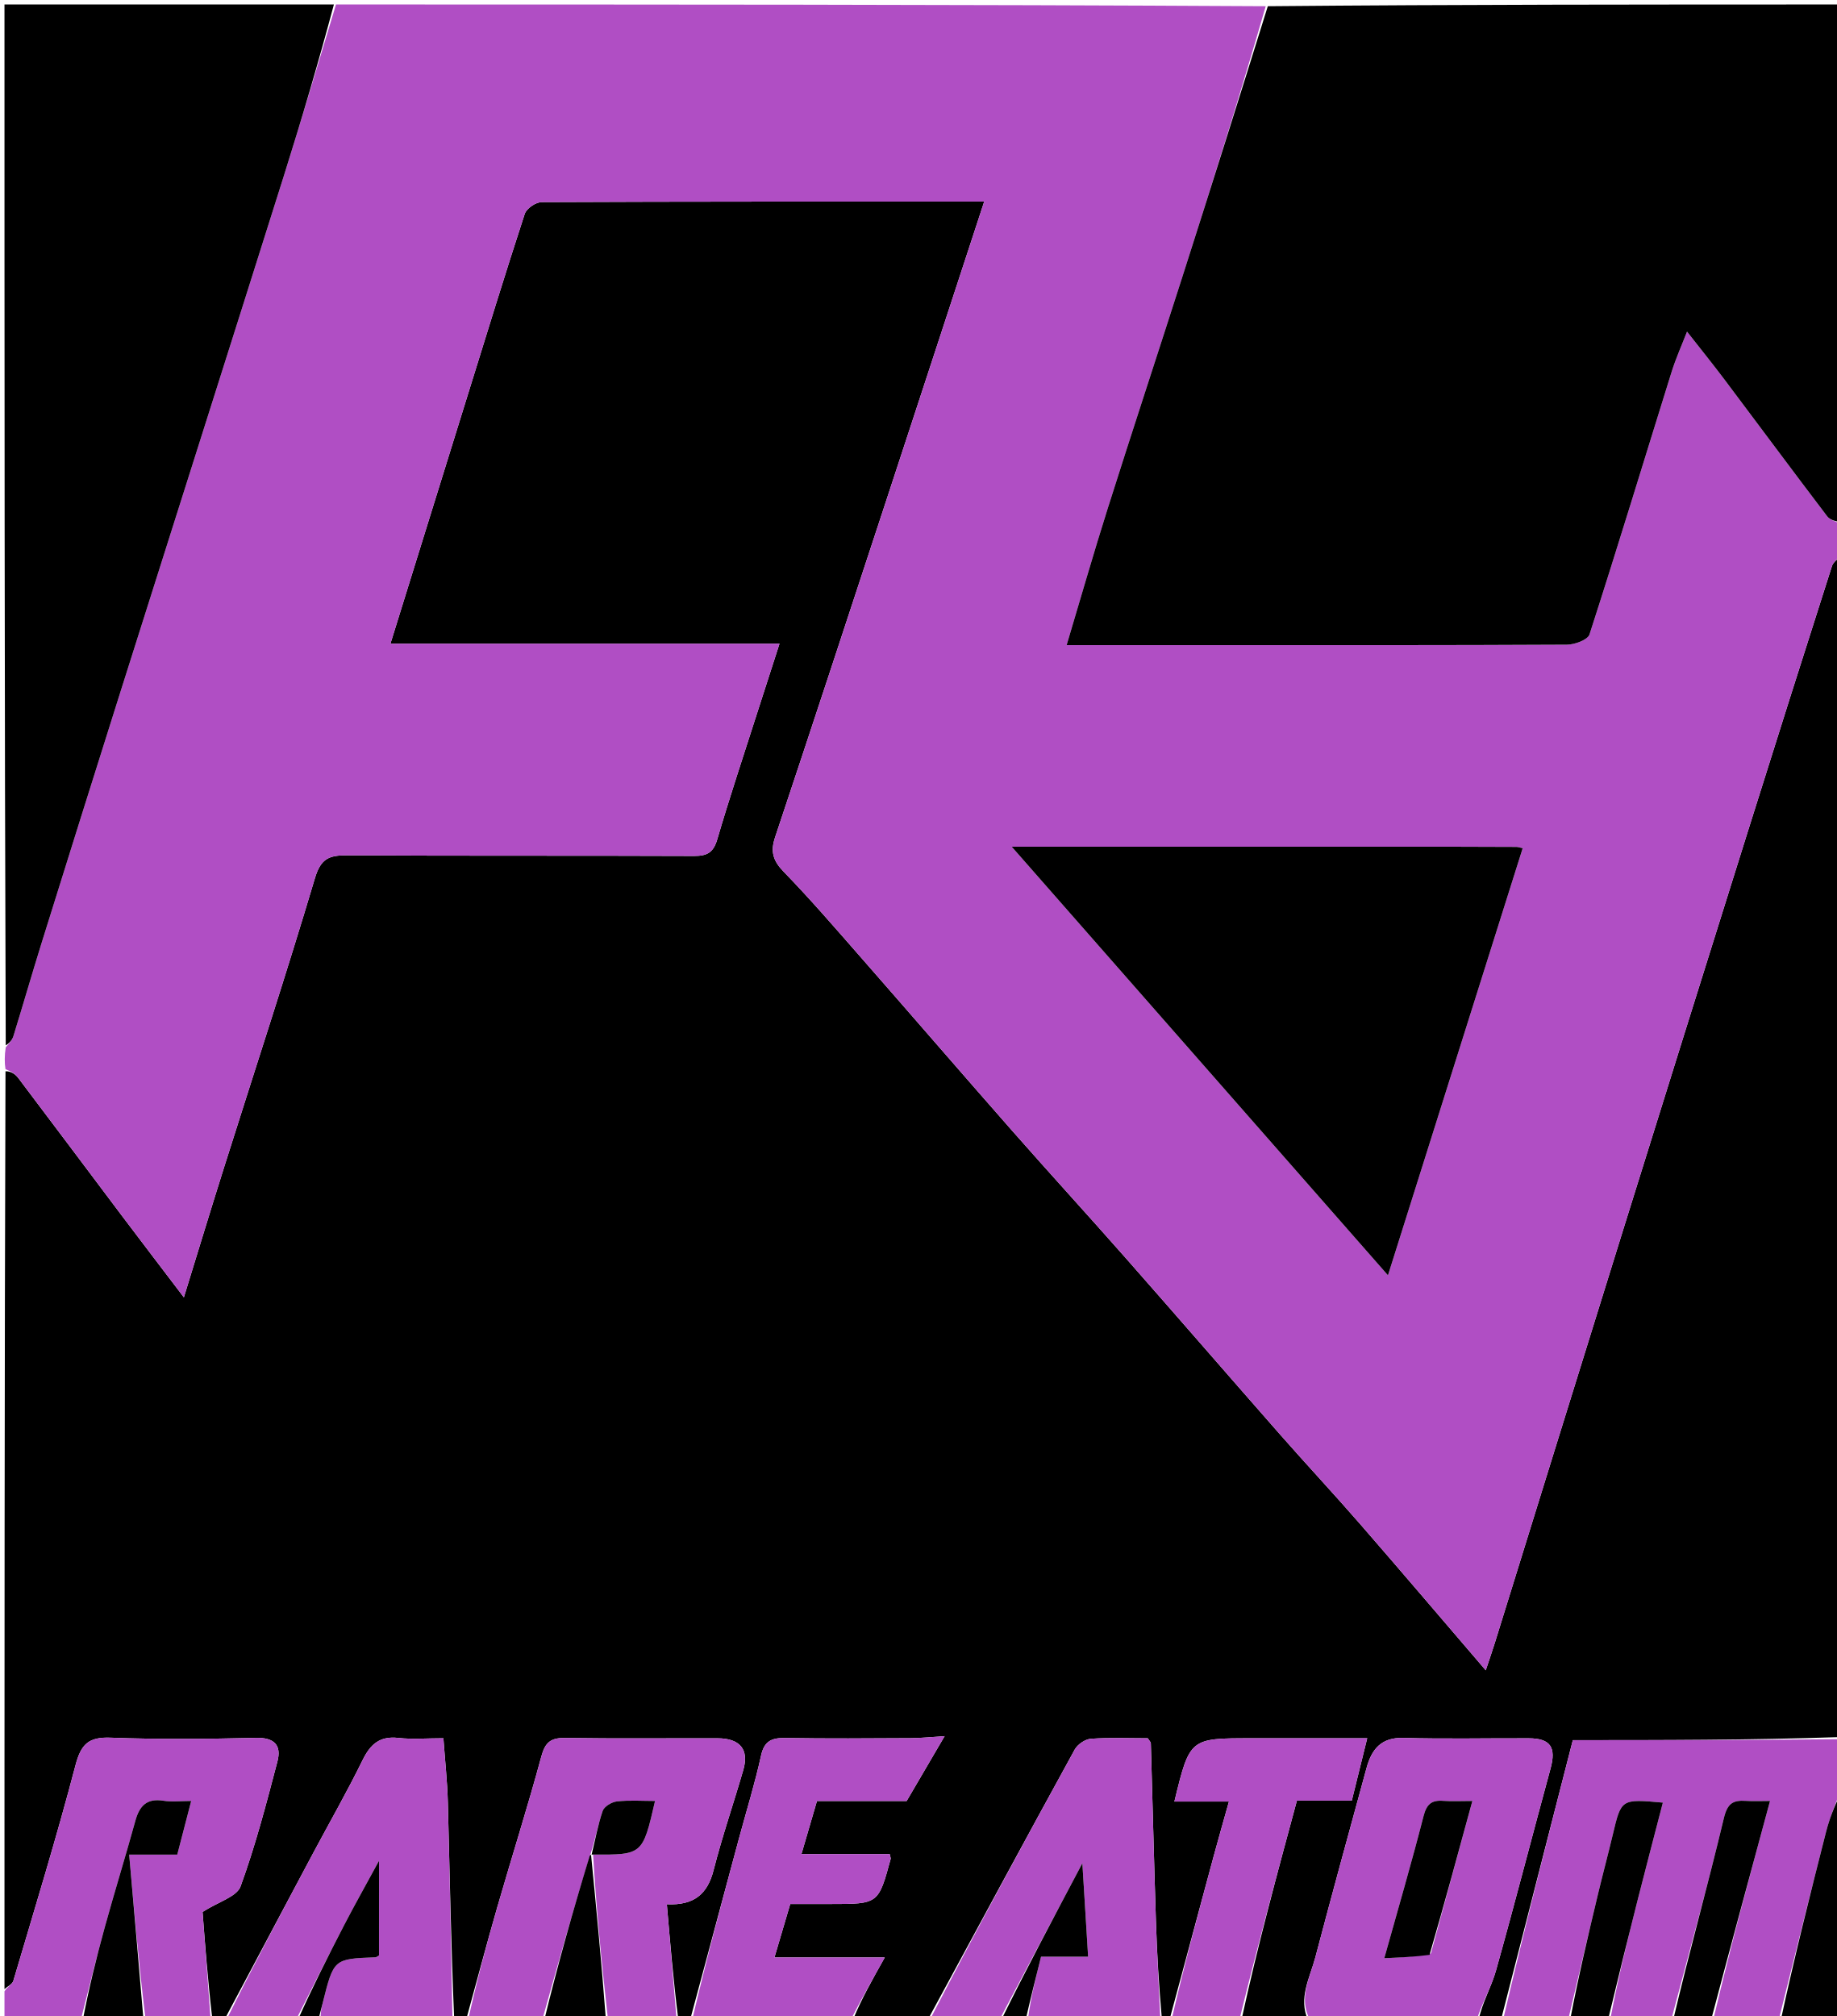
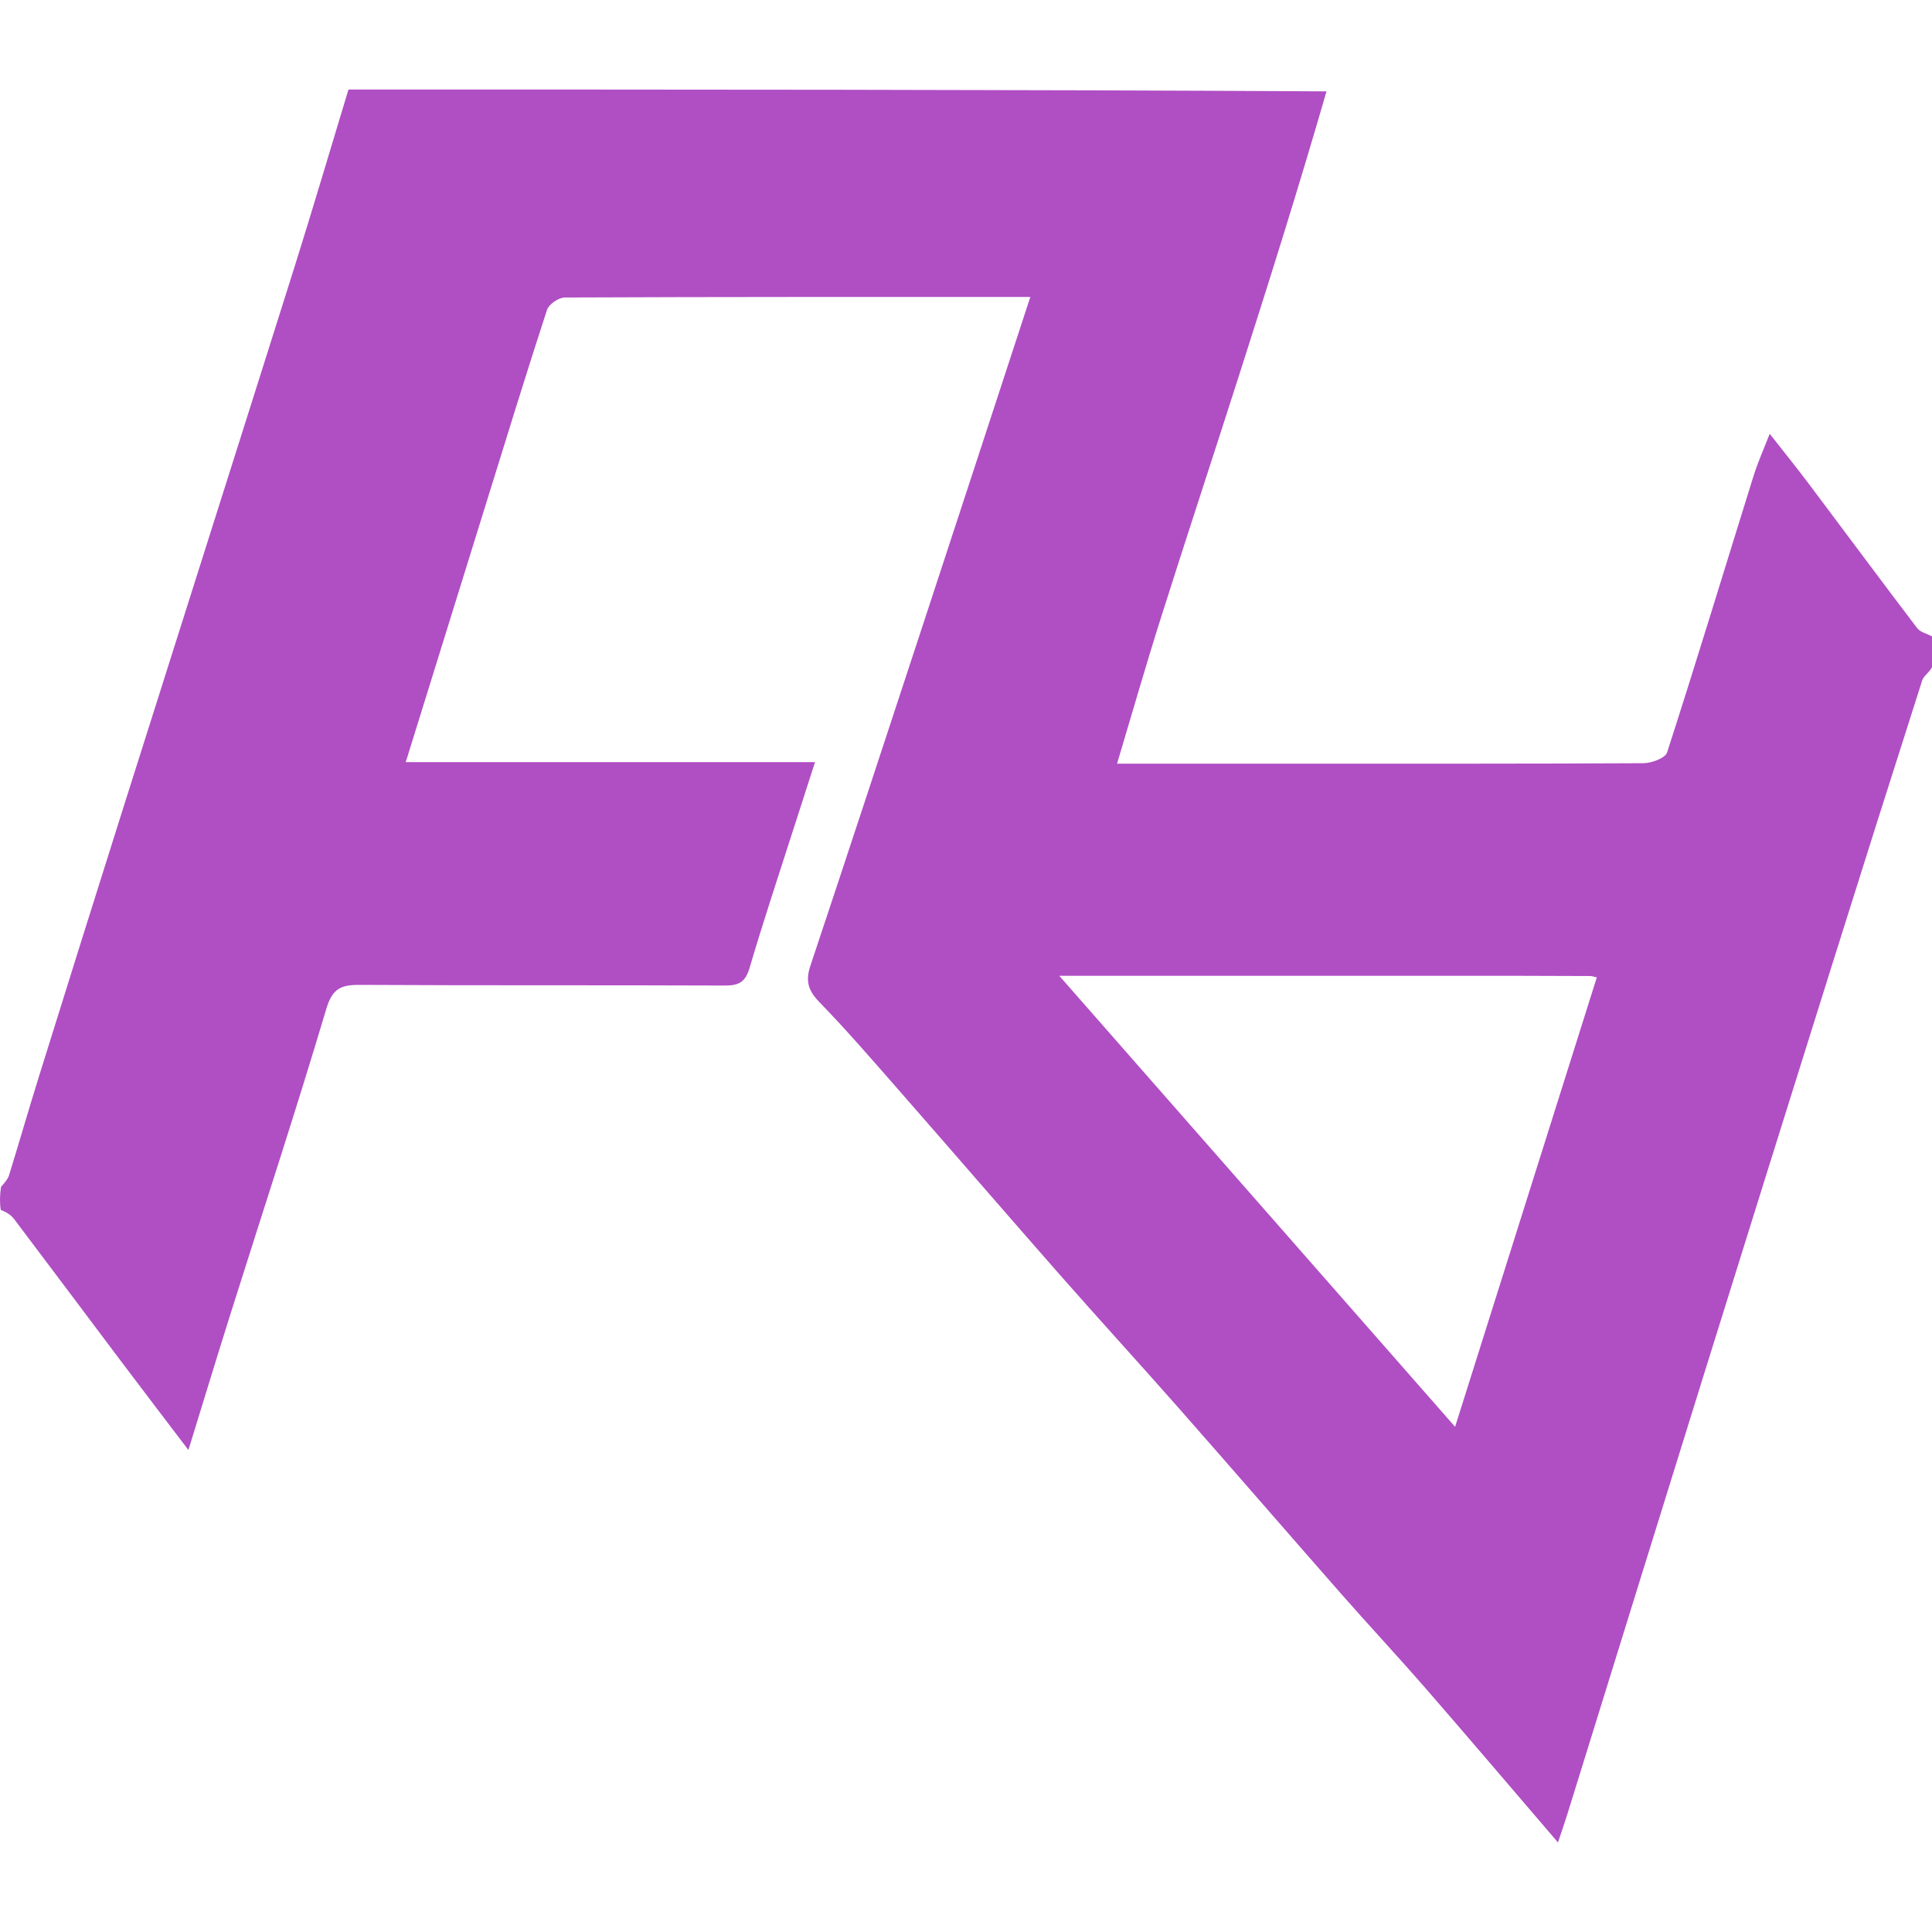
- <svg xmlns="http://www.w3.org/2000/svg" version="1.1" id="Layer_1" x="0px" y="0px" width="100%" viewBox="0 0 410 450" enable-background="new 0 0 410 450" xml:space="preserve">
-   <path fill="#000000" opacity="1" stroke="none" d=" M154,451   C153.25,451 152.5,451 151.375,450.554   C150.287,441.812 149.573,433.516 148.846,425.063   C154.981,425.339 157.927,422.751 159.285,417.431   C161.207,409.903 163.757,402.537 165.918,395.066   C167.236,390.508 165.175,388.024 160.186,388.01   C148.854,387.979 137.52,388.107 126.191,387.932   C122.995,387.883 121.702,388.854 120.838,392.046   C117.786,403.322 114.242,414.463 111.002,425.689   C108.574,434.099 106.327,442.561 104,451   C103.25,451 102.5,451 101.375,450.531   C100.667,434.141 100.386,418.218 99.967,402.299   C99.844,397.607 99.327,392.926 98.973,388   C95.21,388 92.034,388.282 88.929,387.931   C84.784,387.462 82.686,389.312 80.943,392.867   C77.503,399.884 73.612,406.679 69.931,413.578   C63.278,426.047 56.643,438.526 50,451   C49.25,451 48.5,451 47.375,450.546   C46.366,441.811 45.733,433.53 45.216,426.775   C48.774,424.494 52.855,423.375 53.696,421.073   C57.015,411.984 59.465,402.562 61.925,393.181   C62.876,389.556 61.246,387.815 57.095,387.914   C46.296,388.171 35.476,388.279 24.686,387.875   C19.737,387.69 18.079,389.341 16.835,394.086   C12.606,410.213 7.706,426.166 2.974,442.159   C2.754,442.902 1.678,443.392 1,444   C1,375.979 1,307.958 1.226,239.128   C2.33,239.074 3.378,239.702 4.062,240.605   C11.749,250.76 19.368,260.967 27.032,271.14   C31.587,277.187 36.189,283.2 41.043,289.588   C44.183,279.421 47.038,270.003 50.001,260.619   C56.796,239.094 63.851,217.647 70.297,196.018   C71.595,191.664 73.435,190.902 77.397,190.924   C103.229,191.071 129.063,190.954 154.895,191.064   C157.822,191.076 159.227,190.323 160.097,187.364   C162.892,177.859 166.031,168.455 169.05,159.016   C170.686,153.897 172.348,148.787 173.997,143.678   C144.649,143.678 115.96,143.678 87.153,143.678   C92.958,124.996 98.679,106.571 104.409,88.149   C108.603,74.664 112.739,61.16 117.129,47.739   C117.52,46.545 119.589,45.121 120.884,45.115   C153.712,44.97 186.54,45.001 219.681,45.001   C212.164,67.947 204.748,90.641 197.295,113.323   C189.233,137.859 181.179,162.397 173.005,186.896   C171.943,190.081 172.54,192.126 174.919,194.575   C180.894,200.723 186.497,207.238 192.152,213.69   C203.436,226.563 214.61,239.532 225.916,252.386   C234.305,261.923 242.885,271.292 251.281,280.823   C262.825,293.928 274.248,307.14 285.778,320.258   C291.668,326.959 297.762,333.482 303.617,340.214   C312.827,350.804 321.913,361.502 331.637,372.837   C332.498,370.248 333.113,368.495 333.664,366.723   C343.257,335.849 352.816,304.964 362.436,274.099   C371.616,244.647 380.836,215.208 390.078,185.776   C396.306,165.942 402.588,146.126 408.925,126.327   C409.215,125.423 410.29,124.77 411,124   C411,211.688 411,299.375 410.571,387.745   C390.54,388.428 370.938,388.428 351.072,388.428   C345.734,409.21 340.367,430.105 335,451   C333.611,451 332.222,451 330.072,450.752   C330.875,446.958 332.886,443.538 333.925,439.843   C338.136,424.86 342.004,409.78 346.099,394.764   C347.389,390.033 346.107,388.031 341.227,388.011   C331.906,387.974 322.578,388.194 313.265,387.923   C308.24,387.776 306.157,390.519 305.023,394.661   C301.172,408.732 297.314,422.803 293.596,436.91   C292.386,441.498 289.727,445.991 292,451   C287.311,451 282.621,451 277.156,450.676   C280.729,434.279 285.079,418.207 289.484,401.932   C293.668,401.932 297.629,401.932 301.735,401.932   C302.933,397.09 304.073,392.48 305.181,388   C296.098,388 287.682,388 279.265,388   C265.571,388 265.571,388 262.136,402.13   C266.127,402.13 269.995,402.13 274.312,402.13   C273.087,406.504 272.018,410.226 271.005,413.962   C267.659,426.305 264.334,438.654 261,451   C260.556,451 260.111,451 259.333,450.542   C258.666,443.001 258.248,435.921 258.018,428.834   C257.588,415.6 257.27,402.362 256.88,389.126   C256.872,388.853 256.564,388.588 256.197,388.003   C252.092,388.003 247.781,387.816 243.505,388.117   C242.224,388.207 240.522,389.373 239.888,390.527   C228.844,410.64 217.937,430.828 207,451   C201.645,451 196.29,451 190.473,450.633   C192.36,446.078 194.709,441.892 197.493,436.93   C188.878,436.93 181.049,436.93 172.869,436.93   C174.146,432.607 175.236,428.917 176.393,425   C179.5,425 182.481,425 185.463,425   C196.078,425 196.079,425 198.809,414.92   C198.847,414.777 198.75,414.597 198.595,413.857   C192.218,413.857 185.71,413.857 178.892,413.857   C180.155,409.54 181.235,405.844 182.358,402.007   C189.257,402.007 195.894,402.007 202.379,402.007   C205.303,397.012 208.086,392.259 210.855,387.529   C208.123,387.7 205.717,387.966 203.309,387.979   C193.992,388.03 184.673,388.101 175.359,387.943   C172.314,387.891 170.608,388.542 169.874,391.878   C168.519,398.042 166.643,404.091 164.997,410.192   C161.327,423.793 157.665,437.397 154,451  z" />
-   <path fill="#B04EC4" opacity="1" stroke="none" d=" M411,123.562   C410.29,124.77 409.215,125.423 408.925,126.327   C402.588,146.126 396.306,165.942 390.078,185.776   C380.836,215.208 371.616,244.647 362.436,274.099   C352.816,304.964 343.257,335.849 333.664,366.723   C333.113,368.495 332.498,370.248 331.637,372.837   C321.913,361.502 312.827,350.804 303.617,340.214   C297.762,333.482 291.668,326.959 285.778,320.258   C274.248,307.14 262.825,293.928 251.281,280.823   C242.885,271.292 234.305,261.923 225.916,252.386   C214.61,239.532 203.436,226.563 192.152,213.69   C186.497,207.238 180.894,200.723 174.919,194.575   C172.54,192.126 171.943,190.081 173.005,186.896   C181.179,162.397 189.233,137.859 197.295,113.323   C204.748,90.641 212.164,67.947 219.681,45.001   C186.54,45.001 153.712,44.97 120.884,45.115   C119.589,45.121 117.52,46.545 117.129,47.739   C112.739,61.16 108.603,74.664 104.409,88.149   C98.679,106.571 92.958,124.996 87.153,143.678   C115.96,143.678 144.649,143.678 173.997,143.678   C172.348,148.787 170.686,153.897 169.05,159.016   C166.031,168.455 162.892,177.859 160.097,187.364   C159.227,190.323 157.822,191.076 154.895,191.064   C129.063,190.954 103.229,191.071 77.397,190.924   C73.435,190.902 71.595,191.664 70.297,196.018   C63.851,217.647 56.796,239.094 50.001,260.619   C47.038,270.003 44.183,279.421 41.043,289.588   C36.189,283.2 31.587,277.187 27.032,271.14   C19.368,260.967 11.749,250.76 4.062,240.605   C3.378,239.702 2.33,239.074 1.226,238.659   C1,237.286 1,235.571 1.281,233.77   C2.049,232.883 2.725,232.142 2.993,231.276   C5.146,224.304 7.161,217.289 9.335,210.324   C15.227,191.442 21.147,172.569 27.112,153.71   C39.196,115.506 51.355,77.326 63.403,39.111   C67.396,26.447 71.142,13.706 75,1   C144.021,1 213.042,1 282.522,1.388   C276.651,21.718 270.355,41.672 263.979,61.601   C258.442,78.91 252.741,96.167 247.255,113.492   C244.086,123.499 241.201,133.595 238.083,144   C248.865,144 259.345,144 269.824,144   C296.469,144 323.113,144.044 349.757,143.9   C351.498,143.891 354.404,142.824 354.795,141.612   C361.075,122.165 367.007,102.605 373.096,83.096   C374.069,79.978 375.423,76.98 376.564,74.023   C379.576,77.87 382.316,81.256 384.933,84.734   C392.58,94.896 400.146,105.118 407.846,115.239   C408.514,116.117 409.931,116.426 411,117   C411,119.042 411,121.083 411,123.562  M323.497,188.999   C291.163,188.999 258.829,188.999 225.827,188.999   C254.203,221.324 281.878,252.85 309.811,284.669   C319.863,252.8 329.866,221.088 339.883,189.33   C339.132,189.172 338.809,189.046 338.485,189.045   C333.821,189.02 329.158,189.011 323.497,188.999  z" />
-   <path fill="#000000" opacity="1" stroke="none" d=" M411,116.531   C409.931,116.426 408.514,116.117 407.846,115.239   C400.146,105.118 392.58,94.896 384.933,84.734   C382.316,81.256 379.576,77.87 376.564,74.023   C375.423,76.98 374.069,79.978 373.096,83.096   C367.007,102.605 361.075,122.165 354.795,141.612   C354.404,142.824 351.498,143.891 349.757,143.9   C323.113,144.044 296.469,144 269.824,144   C259.345,144 248.865,144 238.083,144   C241.201,133.595 244.086,123.499 247.255,113.492   C252.741,96.167 258.442,78.91 263.979,61.601   C270.355,41.672 276.651,21.718 282.991,1.388   C325.59,1 368.18,1 411,1   C411,39.354 411,77.708 411,116.531  z" />
-   <path fill="#000000" opacity="1" stroke="none" d=" M74.531,1   C71.142,13.706 67.396,26.447 63.403,39.111   C51.355,77.326 39.196,115.506 27.112,153.71   C21.147,172.569 15.227,191.442 9.335,210.324   C7.161,217.289 5.146,224.304 2.993,231.276   C2.725,232.142 2.049,232.883 1.281,233.341   C1,155.777 1,78.555 1,1   C25.353,1 49.708,1 74.531,1  z" />
-   <path fill="#B04EC4" opacity="1" stroke="none" d=" M335.466,451   C340.367,430.105 345.734,409.21 351.072,388.428   C370.938,388.428 390.54,388.428 410.571,388.214   C411,392.025 411,396.049 410.699,400.197   C409.457,403.17 408.346,405.976 407.604,408.877   C404.015,422.904 400.525,436.957 397,451   C392.311,451 387.621,451 382.473,450.607   C386.335,434.286 390.655,418.357 395.092,402   C393.014,402 391.361,402.087 389.721,401.981   C386.883,401.798 385.594,402.462 384.792,405.819   C381.178,420.955 376.984,435.953 373,451   C368.643,451 364.286,451 359.465,450.584   C361.205,441.379 363.387,432.583 365.62,423.8   C367.431,416.681 369.302,409.577 371.17,402.371   C361.863,401.532 361.887,401.538 360.012,409.438   C358.965,413.85 357.784,418.23 356.727,422.639   C354.463,432.087 352.24,441.546 350,451   C345.311,451 340.621,451 335.466,451  z" />
-   <path fill="#B04EC4" opacity="1" stroke="none" d=" M104.468,451   C106.327,442.561 108.574,434.099 111.002,425.689   C114.242,414.463 117.786,403.322 120.838,392.046   C121.702,388.854 122.995,387.883 126.191,387.932   C137.52,388.107 148.854,387.979 160.186,388.01   C165.175,388.024 167.236,390.508 165.918,395.066   C163.757,402.537 161.207,409.903 159.285,417.431   C157.927,422.751 154.981,425.339 148.846,425.063   C149.573,433.516 150.287,441.812 151,450.554   C145.978,451 140.956,451 135.689,450.579   C134.271,438.089 133.098,426.019 132.388,413.97   C143.443,414.02 143.443,414.02 146.212,402.002   C143.351,402.002 140.5,401.796 137.704,402.102   C136.544,402.229 134.865,403.232 134.528,404.216   C133.432,407.414 132.848,410.786 131.689,414.2   C127.874,426.539 124.437,438.77 121,451   C115.645,451 110.29,451 104.468,451  z" />
-   <path fill="#B04EC4" opacity="1" stroke="none" d=" M1,444.498   C1.678,443.392 2.754,442.902 2.974,442.159   C7.706,426.166 12.606,410.213 16.835,394.086   C18.079,389.341 19.737,387.69 24.686,387.875   C35.476,388.279 46.296,388.171 57.095,387.914   C61.246,387.815 62.876,389.556 61.925,393.181   C59.465,402.562 57.015,411.984 53.696,421.073   C52.855,423.375 48.774,424.494 45.216,426.775   C45.733,433.53 46.366,441.811 47,450.546   C42.311,451 37.621,451 32.466,450.55   C30.959,438.22 29.918,426.34 28.835,413.976   C32.923,413.976 36.355,413.976 39.568,413.976   C40.661,409.767 41.634,406.022 42.678,402   C40.418,402 38.388,402.253 36.446,401.946   C32.737,401.36 31.126,403.117 30.213,406.431   C28.014,414.408 25.557,422.314 23.357,430.29   C21.461,437.163 19.777,444.094 18,451   C12.453,451 6.906,451 1,451   C1,449.013 1,447.004 1,444.498  z" />
-   <path fill="#B04EC4" opacity="1" stroke="none" d=" M292.469,451   C289.727,445.991 292.386,441.498 293.596,436.91   C297.314,422.803 301.172,408.732 305.023,394.661   C306.157,390.519 308.24,387.776 313.265,387.923   C322.578,388.194 331.906,387.974 341.227,388.011   C346.107,388.031 347.389,390.033 346.099,394.764   C342.004,409.78 338.136,424.86 333.925,439.843   C332.886,443.538 330.875,446.958 329.655,450.752   C317.646,451 305.292,451 292.469,451  M319.392,436.035   C322.455,424.777 325.518,413.518 328.651,402.001   C326.064,402.001 324.064,402.115 322.083,401.972   C319.49,401.785 318.426,402.755 317.745,405.41   C315.066,415.861 312.028,426.221 308.988,437.1   C312.545,436.943 315.668,436.804 319.392,436.035  z" />
-   <path fill="#B04EC4" opacity="1" stroke="none" d=" M207.467,451   C217.937,430.828 228.844,410.64 239.888,390.527   C240.522,389.373 242.224,388.207 243.505,388.117   C247.781,387.816 252.092,388.003 256.197,388.003   C256.564,388.588 256.872,388.853 256.88,389.126   C257.27,402.362 257.588,415.6 258.018,428.834   C258.248,435.921 258.666,443.001 259,450.542   C249.312,451 239.625,451 229.47,450.592   C230.095,445.835 231.188,441.486 232.375,436.762   C236.055,436.762 239.463,436.762 242.881,436.762   C242.454,429.828 242.056,423.373 241.595,415.904   C235.095,428.173 229.048,439.586 223,451   C217.978,451 212.956,451 207.467,451  z" />
-   <path fill="#B04EC4" opacity="1" stroke="none" d=" M50.467,451   C56.643,438.526 63.278,426.047 69.931,413.578   C73.612,406.679 77.503,399.884 80.943,392.867   C82.686,389.312 84.784,387.462 88.929,387.931   C92.034,388.282 95.21,388 98.973,388   C99.327,392.926 99.844,397.607 99.967,402.299   C100.386,418.218 100.667,434.141 101,450.531   C91.312,451 81.625,451 71.591,450.634   C71.513,449.179 71.778,448.09 72.052,447.003   C74.506,437.248 74.507,437.252 83.767,436.899   C84.048,436.888 84.32,436.623 84.598,436.473   C84.6,429.847 84.6,423.224 84.6,415.353   C81.586,420.898 79.121,425.266 76.815,429.717   C73.154,436.782 69.599,443.903 66,451   C60.978,451 55.956,451 50.467,451  z" />
-   <path fill="#B04EC4" opacity="1" stroke="none" d=" M154.469,451   C157.665,437.397 161.327,423.793 164.997,410.192   C166.643,404.091 168.519,398.042 169.874,391.878   C170.608,388.542 172.314,387.891 175.359,387.943   C184.673,388.101 193.992,388.03 203.309,387.979   C205.717,387.966 208.123,387.7 210.855,387.529   C208.086,392.259 205.303,397.012 202.379,402.007   C195.894,402.007 189.257,402.007 182.358,402.007   C181.235,405.844 180.155,409.54 178.892,413.857   C185.71,413.857 192.218,413.857 198.595,413.857   C198.75,414.597 198.847,414.777 198.809,414.92   C196.079,425 196.078,425 185.463,425   C182.481,425 179.5,425 176.393,425   C175.236,428.917 174.146,432.607 172.869,436.93   C181.049,436.93 188.878,436.93 197.493,436.93   C194.709,441.892 192.36,446.078 190.006,450.633   C178.312,451 166.625,451 154.469,451  z" />
-   <path fill="#B04EC4" opacity="1" stroke="none" d=" M261.467,451   C264.334,438.654 267.659,426.305 271.005,413.962   C272.018,410.226 273.087,406.504 274.312,402.13   C269.995,402.13 266.127,402.13 262.136,402.13   C265.571,388 265.571,388 279.265,388   C287.682,388 296.098,388 305.181,388   C304.073,392.48 302.933,397.09 301.735,401.932   C297.629,401.932 293.668,401.932 289.484,401.932   C285.079,418.207 280.729,434.279 276.69,450.676   C271.978,451 266.956,451 261.467,451  z" />
-   <path fill="#000000" opacity="1" stroke="none" d=" M350.45,451   C352.24,441.546 354.463,432.087 356.727,422.639   C357.784,418.23 358.965,413.85 360.012,409.438   C361.887,401.538 361.863,401.532 371.17,402.371   C369.302,409.577 367.431,416.681 365.62,423.8   C363.387,432.583 361.205,441.379 359,450.584   C356.3,451 353.6,451 350.45,451  z" />
-   <path fill="#000000" opacity="1" stroke="none" d=" M373.45,451   C376.984,435.953 381.178,420.955 384.792,405.819   C385.594,402.462 386.883,401.798 389.721,401.981   C391.361,402.087 393.014,402 395.092,402   C390.655,418.357 386.335,434.286 382.007,450.607   C379.3,451 376.6,451 373.45,451  z" />
-   <path fill="#000000" opacity="1" stroke="none" d=" M18.465,451   C19.777,444.094 21.461,437.163 23.357,430.29   C25.557,422.314 28.014,414.408 30.213,406.431   C31.126,403.117 32.737,401.36 36.446,401.946   C38.388,402.253 40.418,402 42.678,402   C41.634,406.022 40.661,409.767 39.568,413.976   C36.355,413.976 32.923,413.976 28.835,413.976   C29.918,426.34 30.959,438.22 32,450.55   C27.643,451 23.286,451 18.465,451  z" />
-   <path fill="#000000" opacity="1" stroke="none" d=" M397.474,451   C400.525,436.957 404.015,422.904 407.604,408.877   C408.346,405.976 409.457,403.17 410.699,400.66   C411,417.549 411,434.098 411,451   C406.656,451 402.302,451 397.474,451  z" />
-   <path fill="#000000" opacity="1" stroke="none" d=" M121.465,451   C124.437,438.77 127.874,426.539 131.655,414.163   C131.999,414.017 131.926,413.949 131.926,413.949   C133.098,426.019 134.271,438.089 135.222,450.579   C130.643,451 126.286,451 121.465,451  z" />
-   <path fill="#000000" opacity="1" stroke="none" d=" M66.417,451   C69.599,443.903 73.154,436.782 76.815,429.717   C79.121,425.266 81.586,420.898 84.6,415.353   C84.6,423.224 84.6,429.847 84.598,436.473   C84.32,436.623 84.048,436.888 83.767,436.899   C74.507,437.252 74.506,437.248 72.052,447.003   C71.778,448.09 71.513,449.179 71.122,450.634   C69.611,451 68.222,451 66.417,451  z" />
-   <path fill="#000000" opacity="1" stroke="none" d=" M223.428,451   C229.048,439.586 235.095,428.173 241.595,415.904   C242.056,423.373 242.454,429.828 242.881,436.762   C239.463,436.762 236.055,436.762 232.375,436.762   C231.188,441.486 230.095,445.835 229.001,450.592   C227.286,451 225.571,451 223.428,451  z" />
-   <path fill="#000000" opacity="1" stroke="none" d=" M323.996,188.999   C329.158,189.011 333.821,189.02 338.485,189.045   C338.809,189.046 339.132,189.172 339.883,189.33   C329.866,221.088 319.863,252.8 309.811,284.669   C281.878,252.85 254.203,221.324 225.827,188.999   C258.829,188.999 291.163,188.999 323.996,188.999  z" />
-   <path fill="#000000" opacity="1" stroke="none" d=" M132.033,414.054   C132.848,410.786 133.432,407.414 134.528,404.216   C134.865,403.232 136.544,402.229 137.704,402.102   C140.5,401.796 143.351,402.002 146.212,402.002   C143.443,414.02 143.443,414.02 132.388,413.97   C131.926,413.949 131.999,414.017 132.033,414.054  z" />
-   <path fill="#000000" opacity="1" stroke="none" d=" M319.091,436.351   C315.668,436.804 312.545,436.943 308.988,437.1   C312.028,426.221 315.066,415.861 317.745,405.41   C318.426,402.755 319.49,401.785 322.083,401.972   C324.064,402.115 326.064,402.001 328.651,402.001   C325.518,413.518 322.455,424.777 319.091,436.351  z" />
+ <svg xmlns="http://www.w3.org/2000/svg" viewBox="0 0 410 410" width="410" height="410">
+   <path fill="#B04EC4" opacity="1" stroke="none" d="M 410 141.617 C 409.29 142.824 408.214 143.478 407.924 144.382 C 401.587 164.19 395.304 184.014 389.075 203.857 C 379.831 233.302 370.609 262.754 361.428 292.219 C 351.807 323.097 342.246 353.996 332.652 384.883 C 332.101 386.656 331.485 388.41 330.626 391 C 320.899 379.66 311.811 368.957 302.6 358.363 C 296.744 351.628 290.65 345.102 284.758 338.398 C 273.227 325.274 261.802 312.056 250.257 298.946 C 241.859 289.41 233.277 280.037 224.887 270.496 C 213.58 257.637 202.404 244.662 191.119 231.783 C 185.462 225.328 179.858 218.811 173.883 212.66 C 171.503 210.21 170.906 208.164 171.969 204.977 C 180.144 180.468 188.199 155.919 196.261 131.372 C 203.716 108.68 211.133 85.976 218.651 63.02 C 185.505 63.02 152.672 62.989 119.84 63.134 C 118.544 63.14 116.475 64.565 116.084 65.759 C 111.694 79.186 107.557 92.696 103.362 106.187 C 97.631 124.617 91.909 143.05 86.103 161.741 C 114.915 161.741 143.608 161.741 172.96 161.741 C 171.311 166.852 169.649 171.964 168.012 177.085 C 164.994 186.528 161.853 195.937 159.058 205.446 C 158.188 208.406 156.783 209.159 153.856 209.147 C 128.02 209.037 102.182 209.154 76.346 209.007 C 72.383 208.985 70.542 209.748 69.244 214.103 C 62.798 235.742 55.741 257.198 48.945 278.733 C 45.982 288.121 43.126 297.543 39.985 307.714 C 35.131 301.324 30.529 295.308 25.973 289.258 C 18.308 279.081 10.688 268.869 3 258.71 C 2.315 257.807 1.267 257.178 0.163 256.763 C -0.063 255.39 -0.063 253.674 0.218 251.872 C 0.987 250.985 1.663 250.243 1.93 249.377 C 4.084 242.402 6.099 235.384 8.273 228.416 C 14.166 209.525 20.087 190.644 26.052 171.777 C 38.139 133.556 50.3 95.359 62.35 57.128 C 66.343 44.458 70.089 31.712 73.949 19 C 142.98 19 212.011 19 281.502 19.388 C 275.63 39.727 269.333 59.69 262.957 79.628 C 257.418 96.944 251.716 114.209 246.229 131.541 C 243.06 141.553 240.174 151.653 237.057 162.063 C 247.841 162.063 258.321 162.063 268.802 162.063 C 295.45 162.063 322.099 162.107 348.747 161.963 C 350.489 161.954 353.395 160.886 353.786 159.674 C 360.068 140.218 365.999 120.65 372.089 101.132 C 373.063 98.013 374.418 95.013 375.559 92.055 C 378.571 95.904 381.312 99.291 383.93 102.771 C 391.577 112.937 399.144 123.164 406.846 133.289 C 407.514 134.167 408.931 134.477 410 135.051 C 410 137.094 410 139.136 410 141.617 M 322.483 207.081 C 290.144 207.081 257.805 207.081 224.799 207.081 C 253.179 239.421 280.858 270.96 308.795 302.793 C 318.849 270.91 328.853 239.184 338.872 207.413 C 338.121 207.254 337.797 207.128 337.474 207.127 C 332.809 207.102 328.145 207.093 322.483 207.081 Z" transform="matrix(1, 0, 0, 1, 0, -8.881784197001252e-16)" />
</svg>
